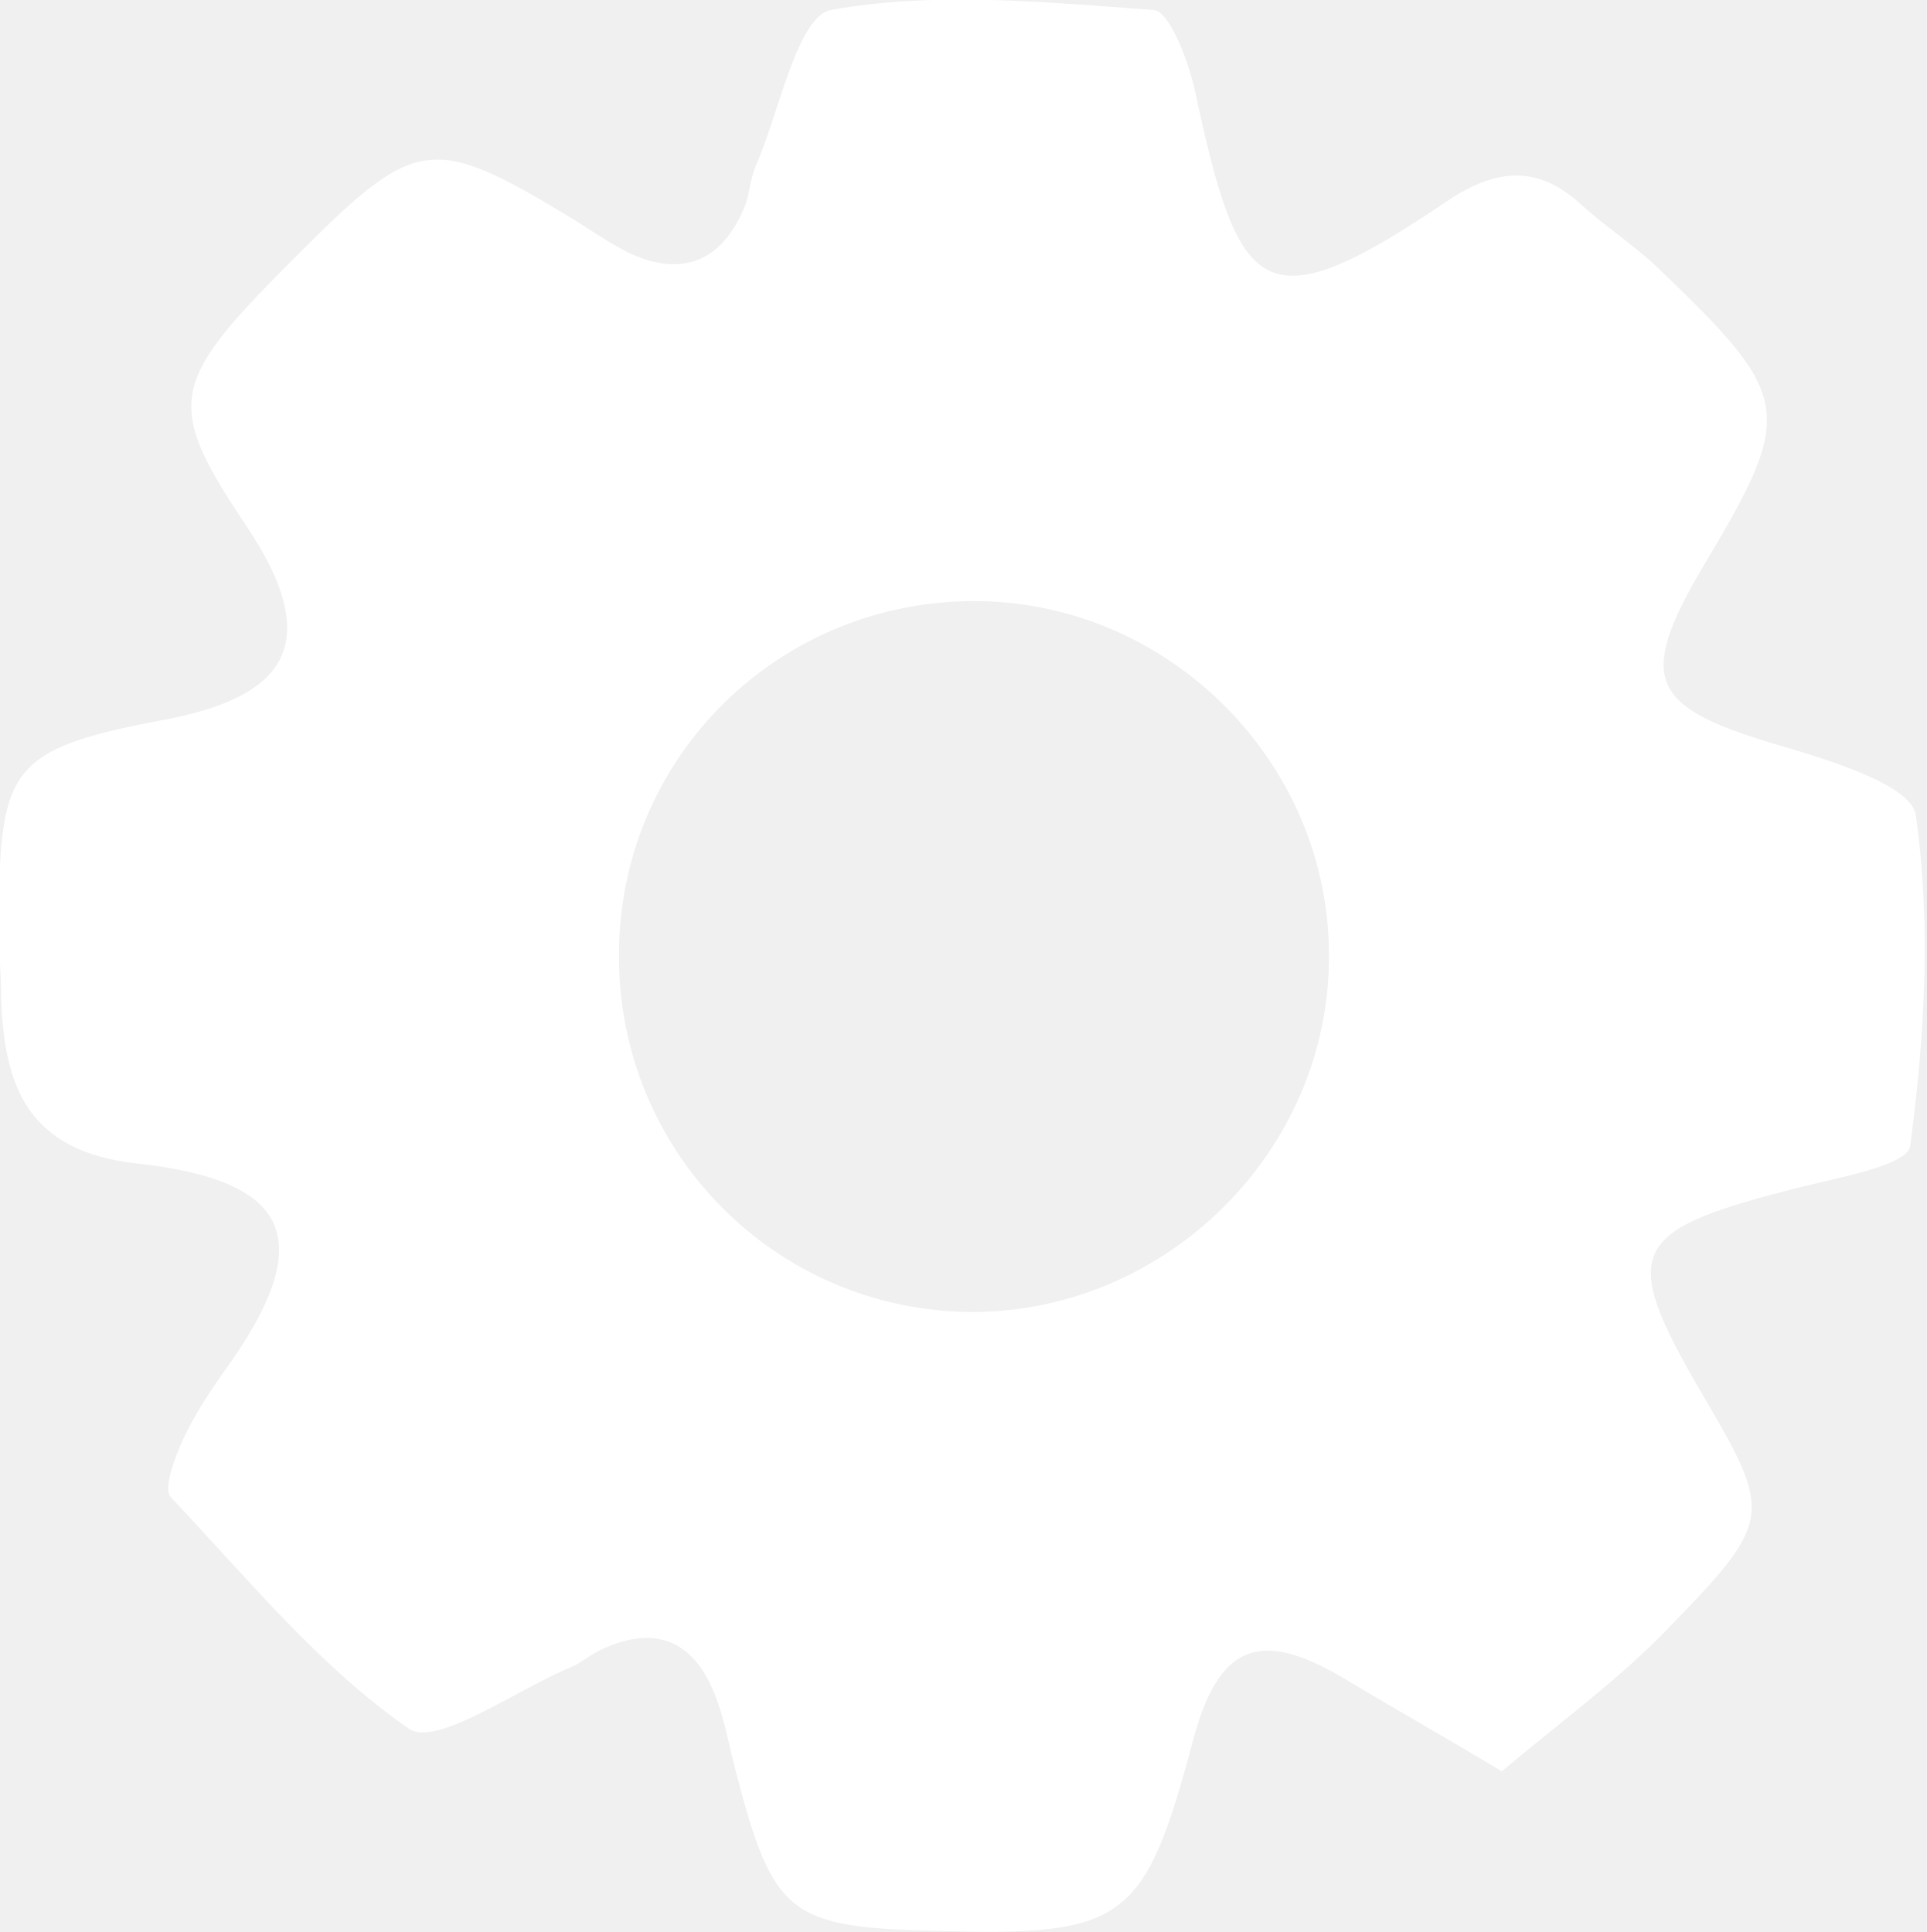
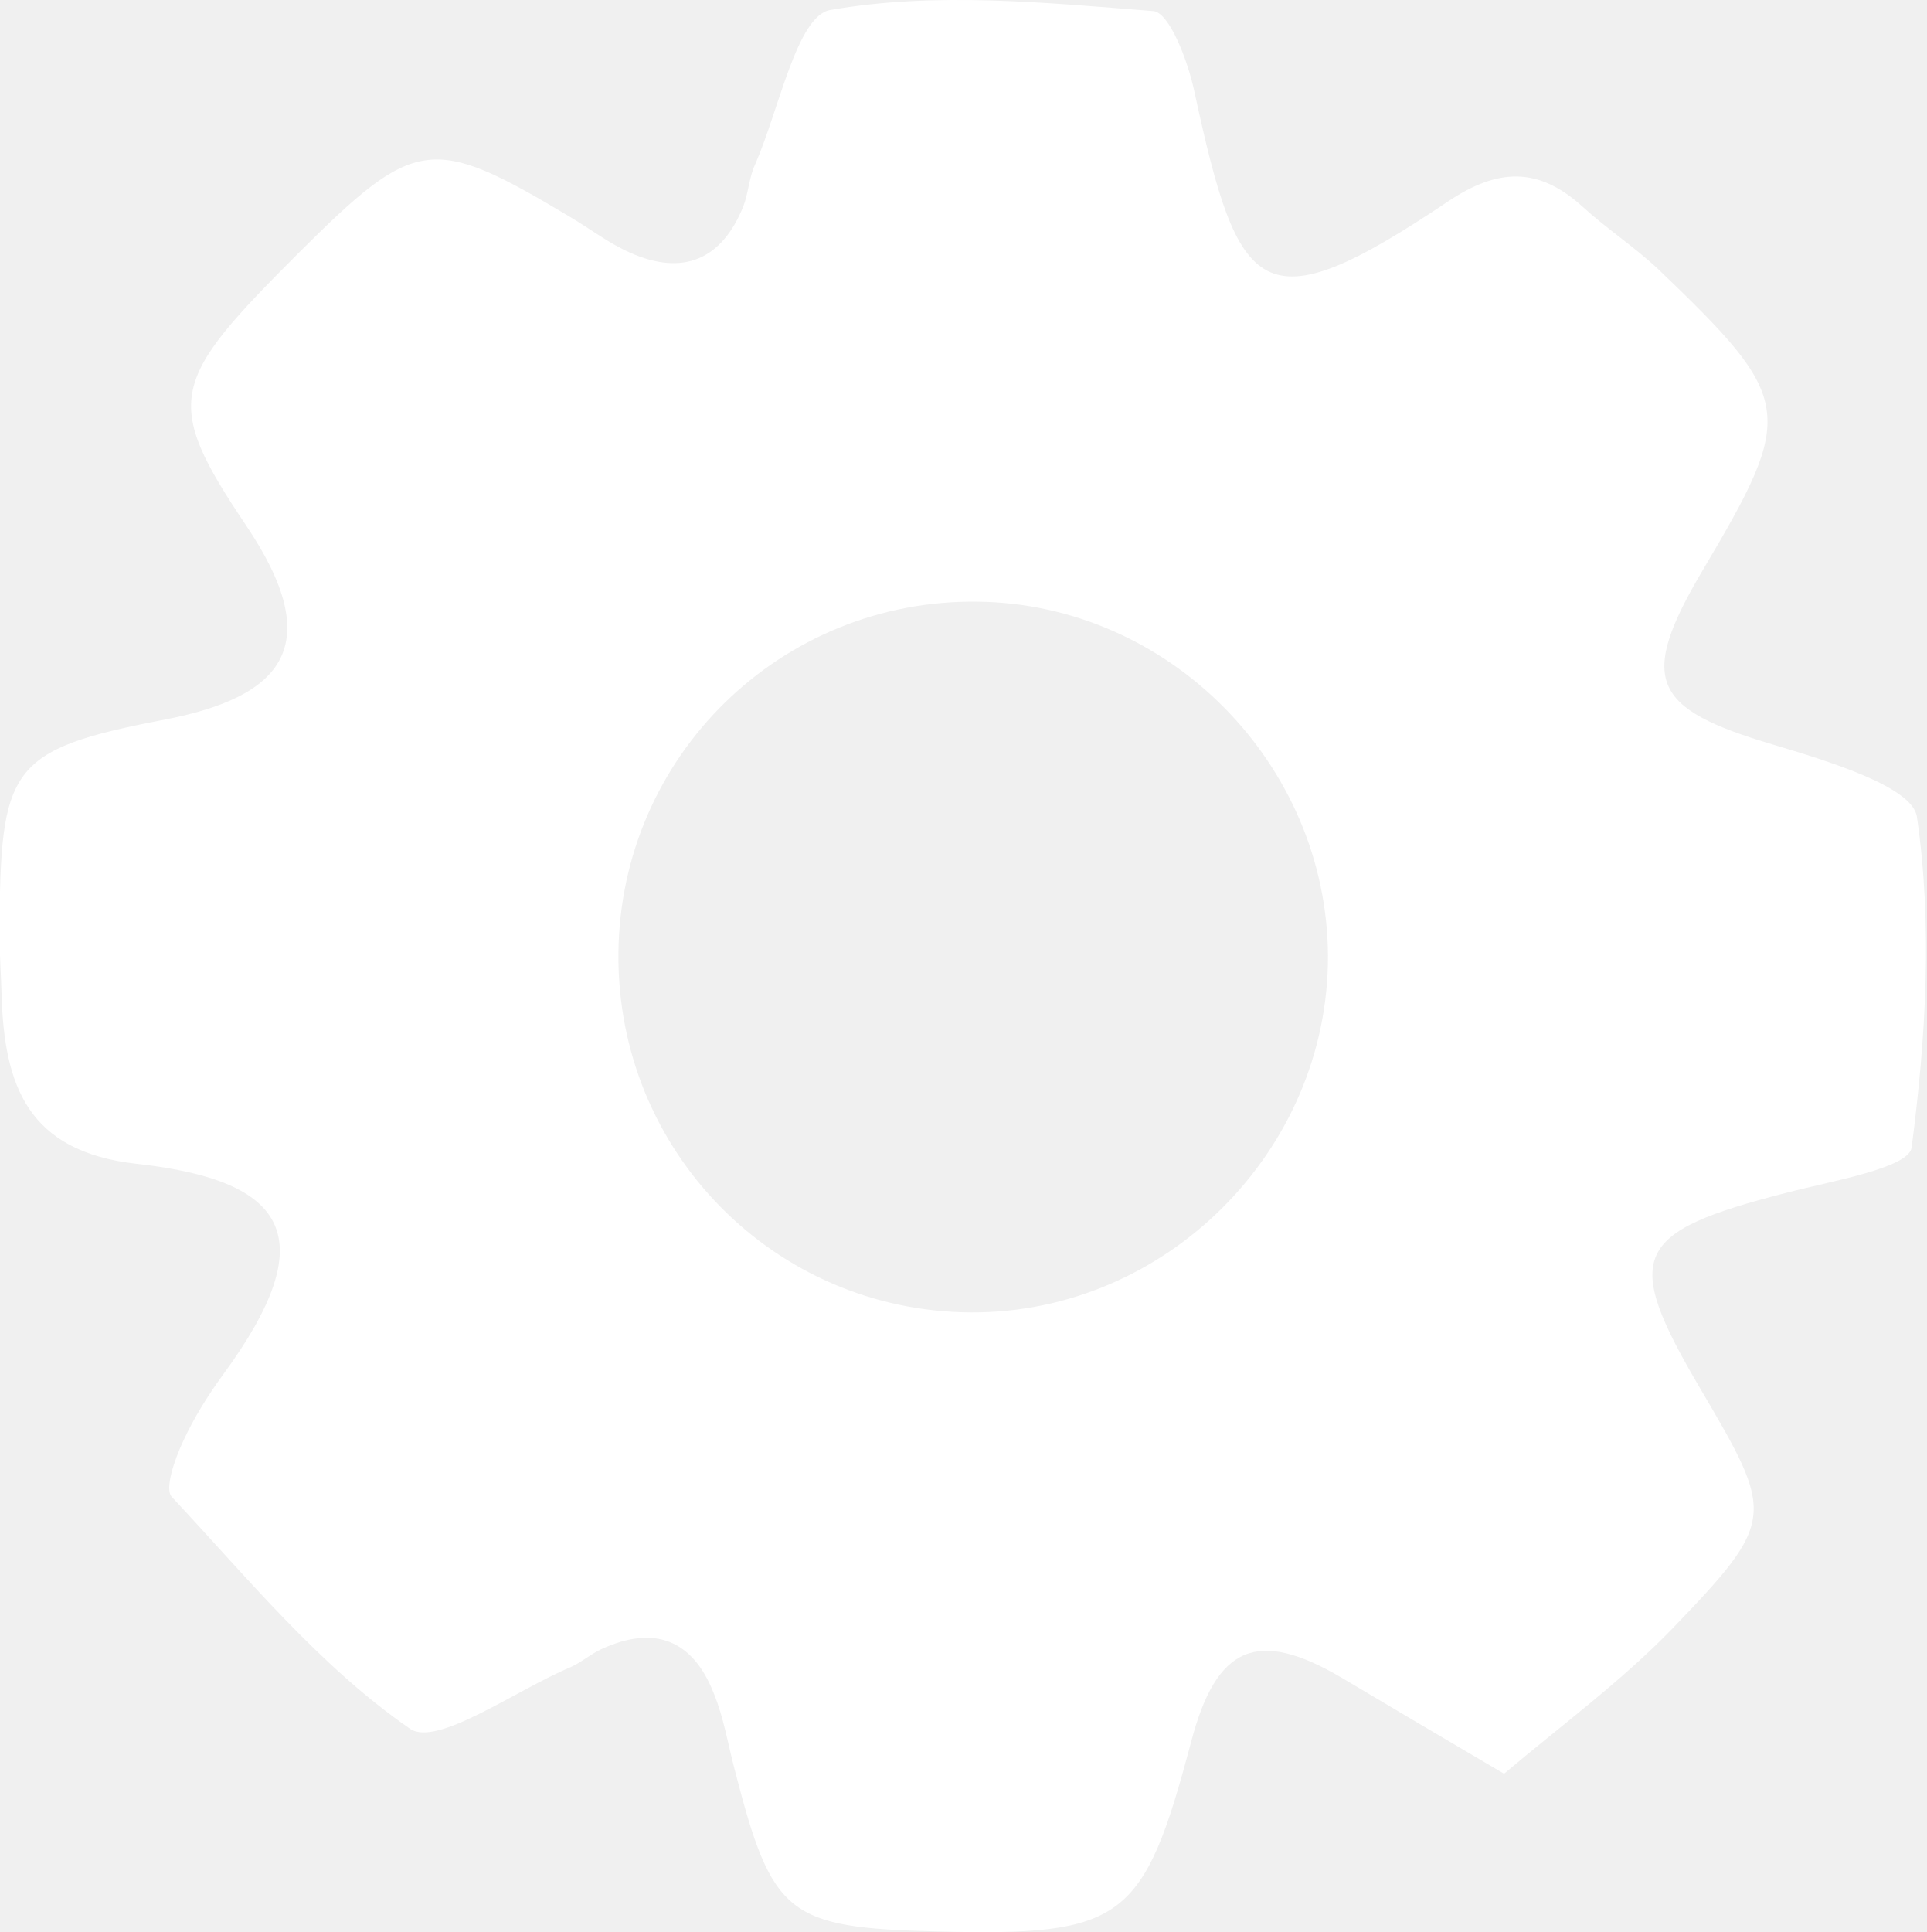
- <svg xmlns="http://www.w3.org/2000/svg" id="b" data-name="圖層 2" width="17.37" height="17.42" viewBox="0 0 17.37 17.42">
+ <svg xmlns="http://www.w3.org/2000/svg" id="b" data-name="圖層 2" width="36.57" height="36.67" viewBox="0 0 36.57 36.67">
  <defs>
    <style>
      .d {
        fill: #fff;
      }
    </style>
  </defs>
-   <g id="c" data-name="文字">
-     <path class="d" d="M13.57,15.99c-.55-.33-1.01-.59-1.46-.86-.76-.45-1.13-.3-1.36,.58-.43,1.61-.61,1.75-2.29,1.7-1.35-.03-1.49-.14-1.83-1.45-.06-.23-.1-.47-.19-.69-.19-.48-.54-.62-1.01-.4-.1,.04-.18,.12-.28,.16-.5,.21-1.21,.72-1.46,.56-.81-.56-1.46-1.36-2.15-2.09-.07-.07,.03-.34,.1-.5,.1-.22,.23-.42,.37-.62,.89-1.22,.59-1.74-.78-1.89-.99-.11-1.2-.71-1.22-1.52,0-.19-.02-.37-.02-.56,0-1.49,.07-1.65,1.49-1.92,1.06-.2,1.47-.66,.74-1.75-.76-1.13-.68-1.3,.48-2.46,1.05-1.05,1.2-1.07,2.44-.32,.18,.11,.36,.24,.55,.33,.47,.21,.82,.06,1.02-.42,.05-.12,.05-.26,.11-.39,.21-.49,.37-1.33,.67-1.39,.94-.17,1.94-.07,2.91,0,.14,.01,.31,.45,.37,.72,.4,1.86,.6,2.14,2.28,1,.45-.3,.82-.32,1.21,.04,.22,.2,.47,.36,.68,.56,1.23,1.18,1.25,1.3,.4,2.72-.58,.99-.46,1.24,.63,1.57,.48,.14,1.26,.37,1.3,.65,.14,.98,.08,2-.05,2.98-.02,.19-.73,.3-1.13,.41-1.39,.36-1.48,.56-.78,1.77,.67,1.14,.69,1.18-.26,2.16-.45,.47-.99,.86-1.51,1.3Zm-7.99-7.4c-.02,1.78,1.4,3.23,3.18,3.24,1.76,0,3.23-1.46,3.22-3.22,0-1.73-1.43-3.17-3.16-3.19-1.78-.02-3.23,1.39-3.24,3.17Z" />
+   <g id="c" data-name="bar">
+     <path class="d" d="M28.56,33.67c-1.16-.68-2.12-1.25-3.08-1.82-1.61-.95-2.39-.62-2.87,1.22-.9,3.39-1.28,3.68-4.81,3.59-2.85-.07-3.14-.3-3.85-3.06-.13-.49-.21-1-.4-1.46-.4-1.02-1.13-1.3-2.13-.84-.2,.09-.38,.25-.58,.34-1.05,.44-2.55,1.53-3.06,1.17-1.71-1.18-3.08-2.86-4.52-4.4-.14-.15,.06-.72,.21-1.04,.21-.46,.48-.89,.78-1.3,1.87-2.56,1.24-3.66-1.65-3.98-2.08-.23-2.52-1.49-2.57-3.21-.01-.39-.04-.79-.04-1.18,.02-3.13,.16-3.47,3.13-4.04,2.23-.43,3.1-1.39,1.55-3.69-1.6-2.38-1.43-2.74,1.01-5.18,2.21-2.2,2.52-2.24,5.13-.68,.39,.23,.75,.51,1.16,.69,1,.44,1.73,.13,2.14-.88,.1-.26,.11-.56,.23-.81,.45-1.03,.79-2.81,1.42-2.92,1.99-.35,4.09-.14,6.13,.02,.31,.02,.66,.95,.78,1.51,.85,3.93,1.26,4.49,4.81,2.11,.95-.64,1.72-.67,2.56,.09,.46,.42,.98,.76,1.43,1.18,2.6,2.49,2.63,2.73,.85,5.73-1.23,2.08-.96,2.62,1.33,3.3,1,.3,2.65,.79,2.74,1.37,.3,2.06,.17,4.21-.1,6.28-.05,.39-1.54,.64-2.38,.86-2.92,.75-3.12,1.19-1.63,3.72,1.41,2.4,1.45,2.49-.54,4.56-.96,.99-2.09,1.82-3.18,2.74ZM11.74,18.1c-.03,3.75,2.96,6.79,6.69,6.81,3.7,.02,6.79-3.07,6.78-6.77-.02-3.64-3.02-6.68-6.65-6.72-3.74-.05-6.79,2.94-6.82,6.68Z" />
  </g>
</svg>
